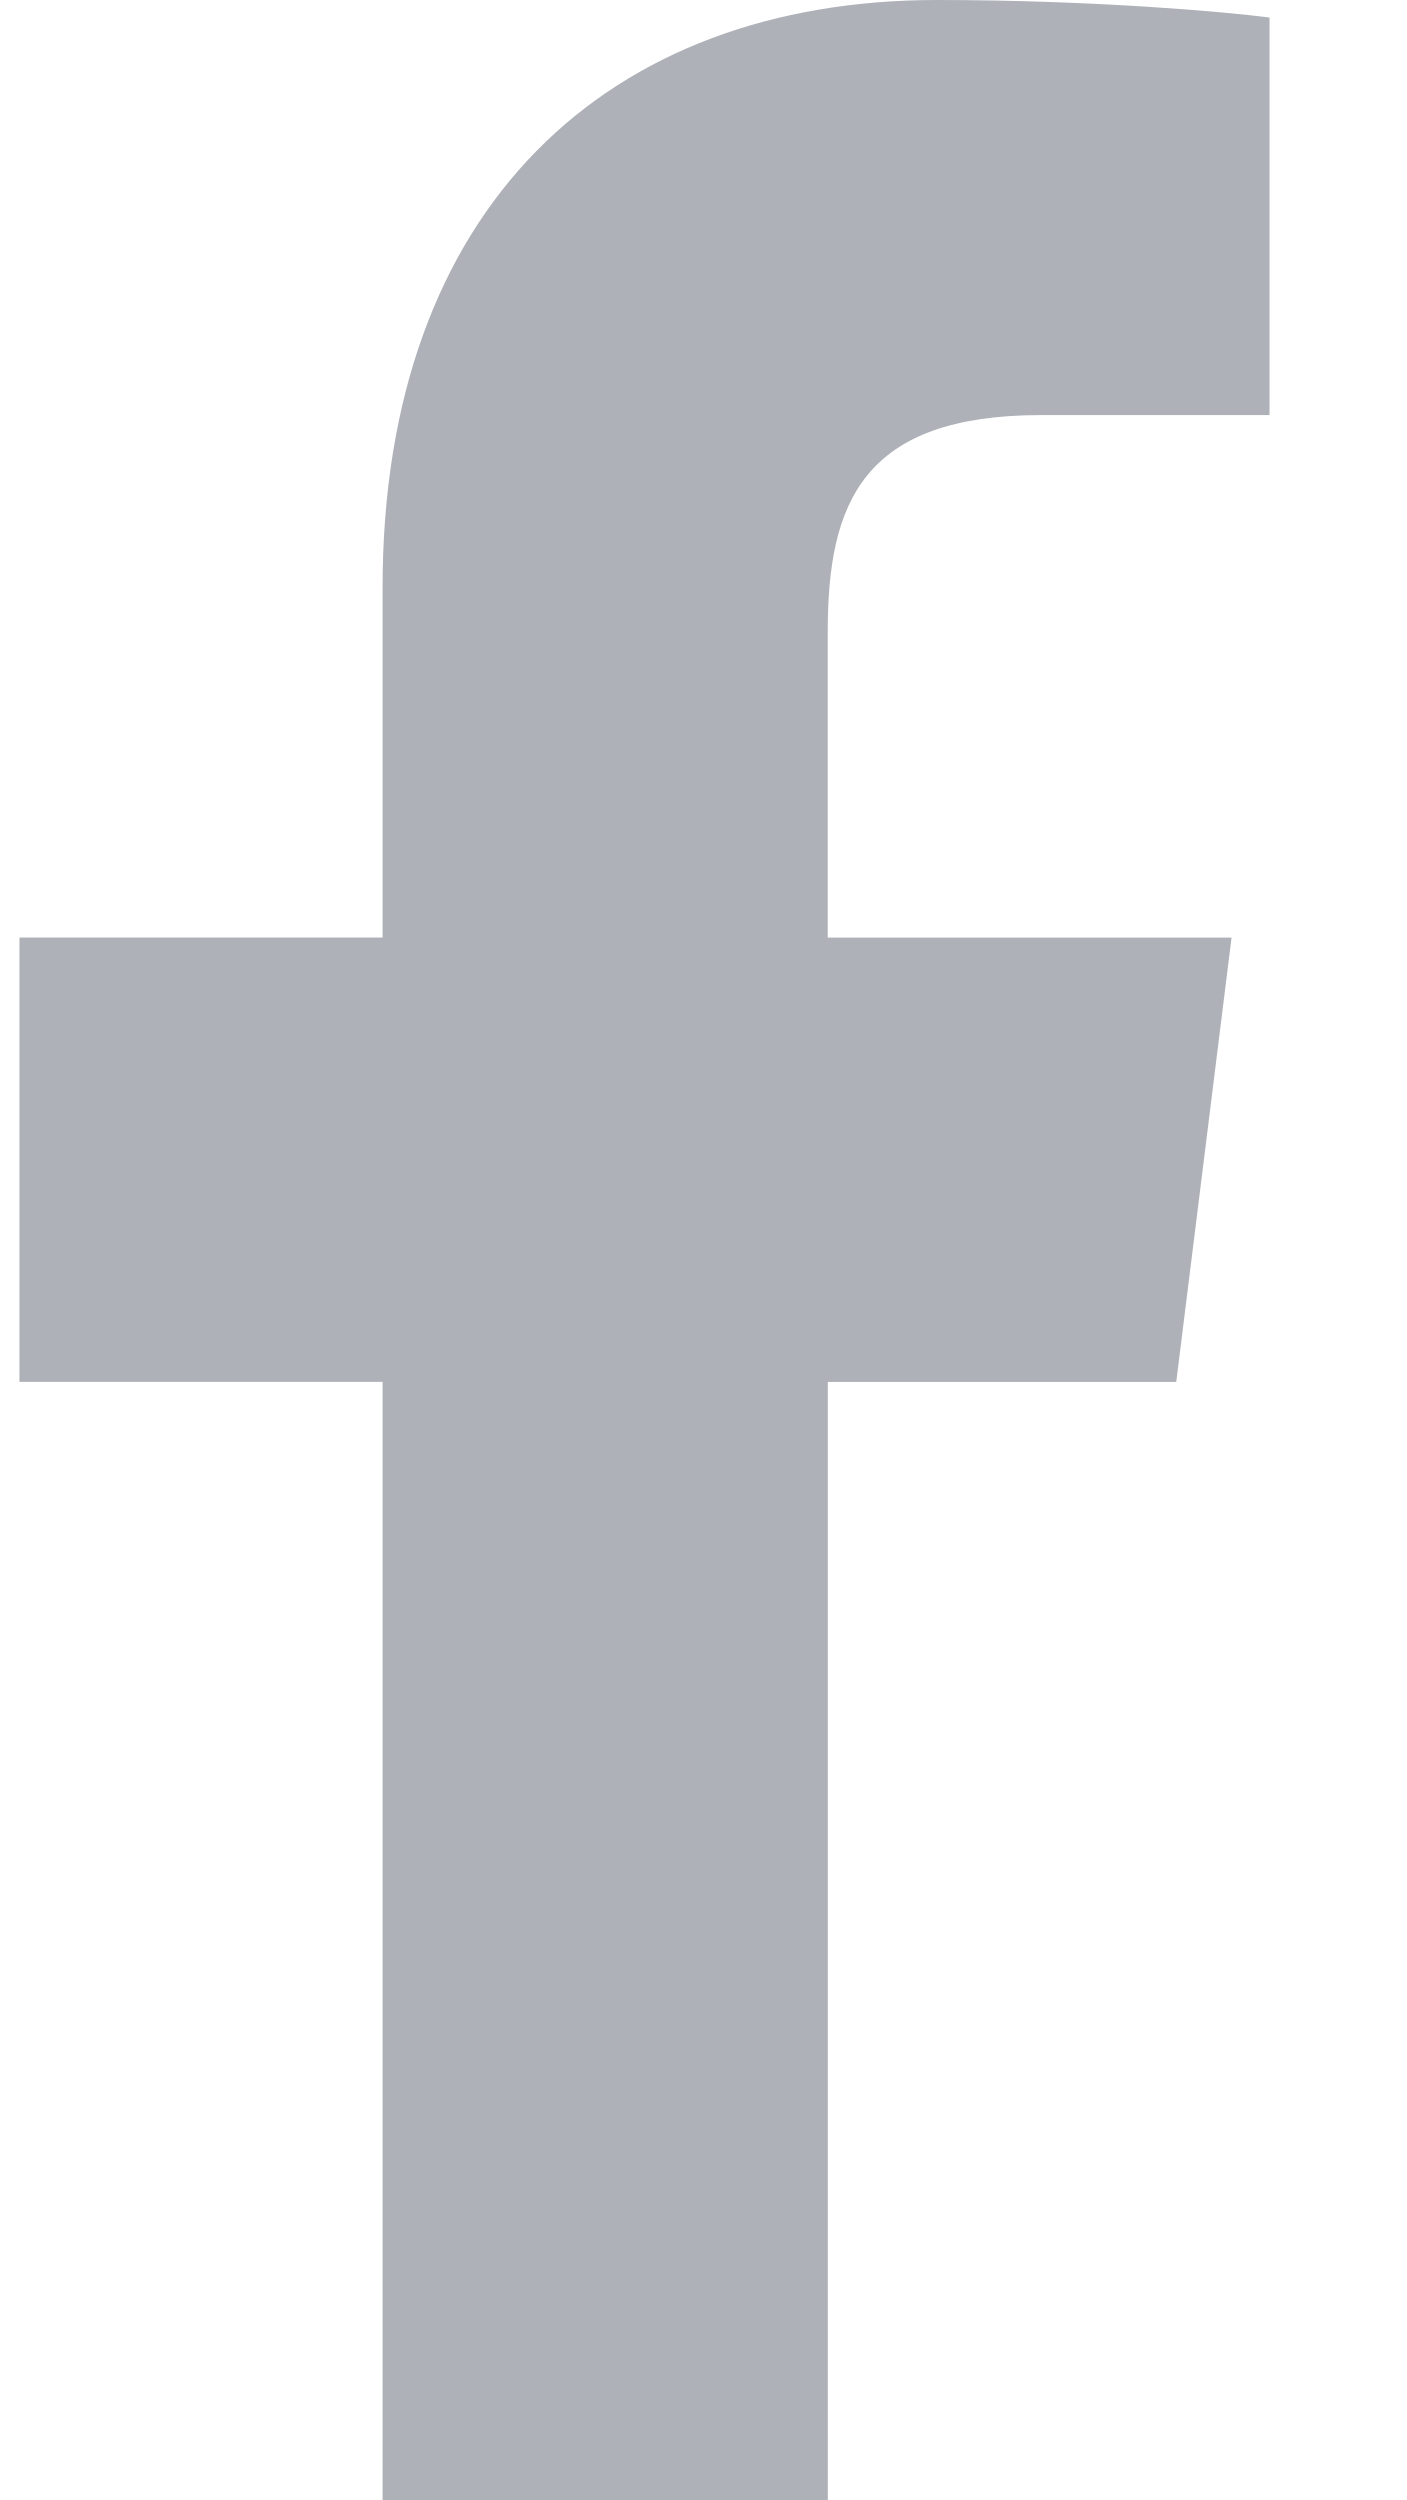
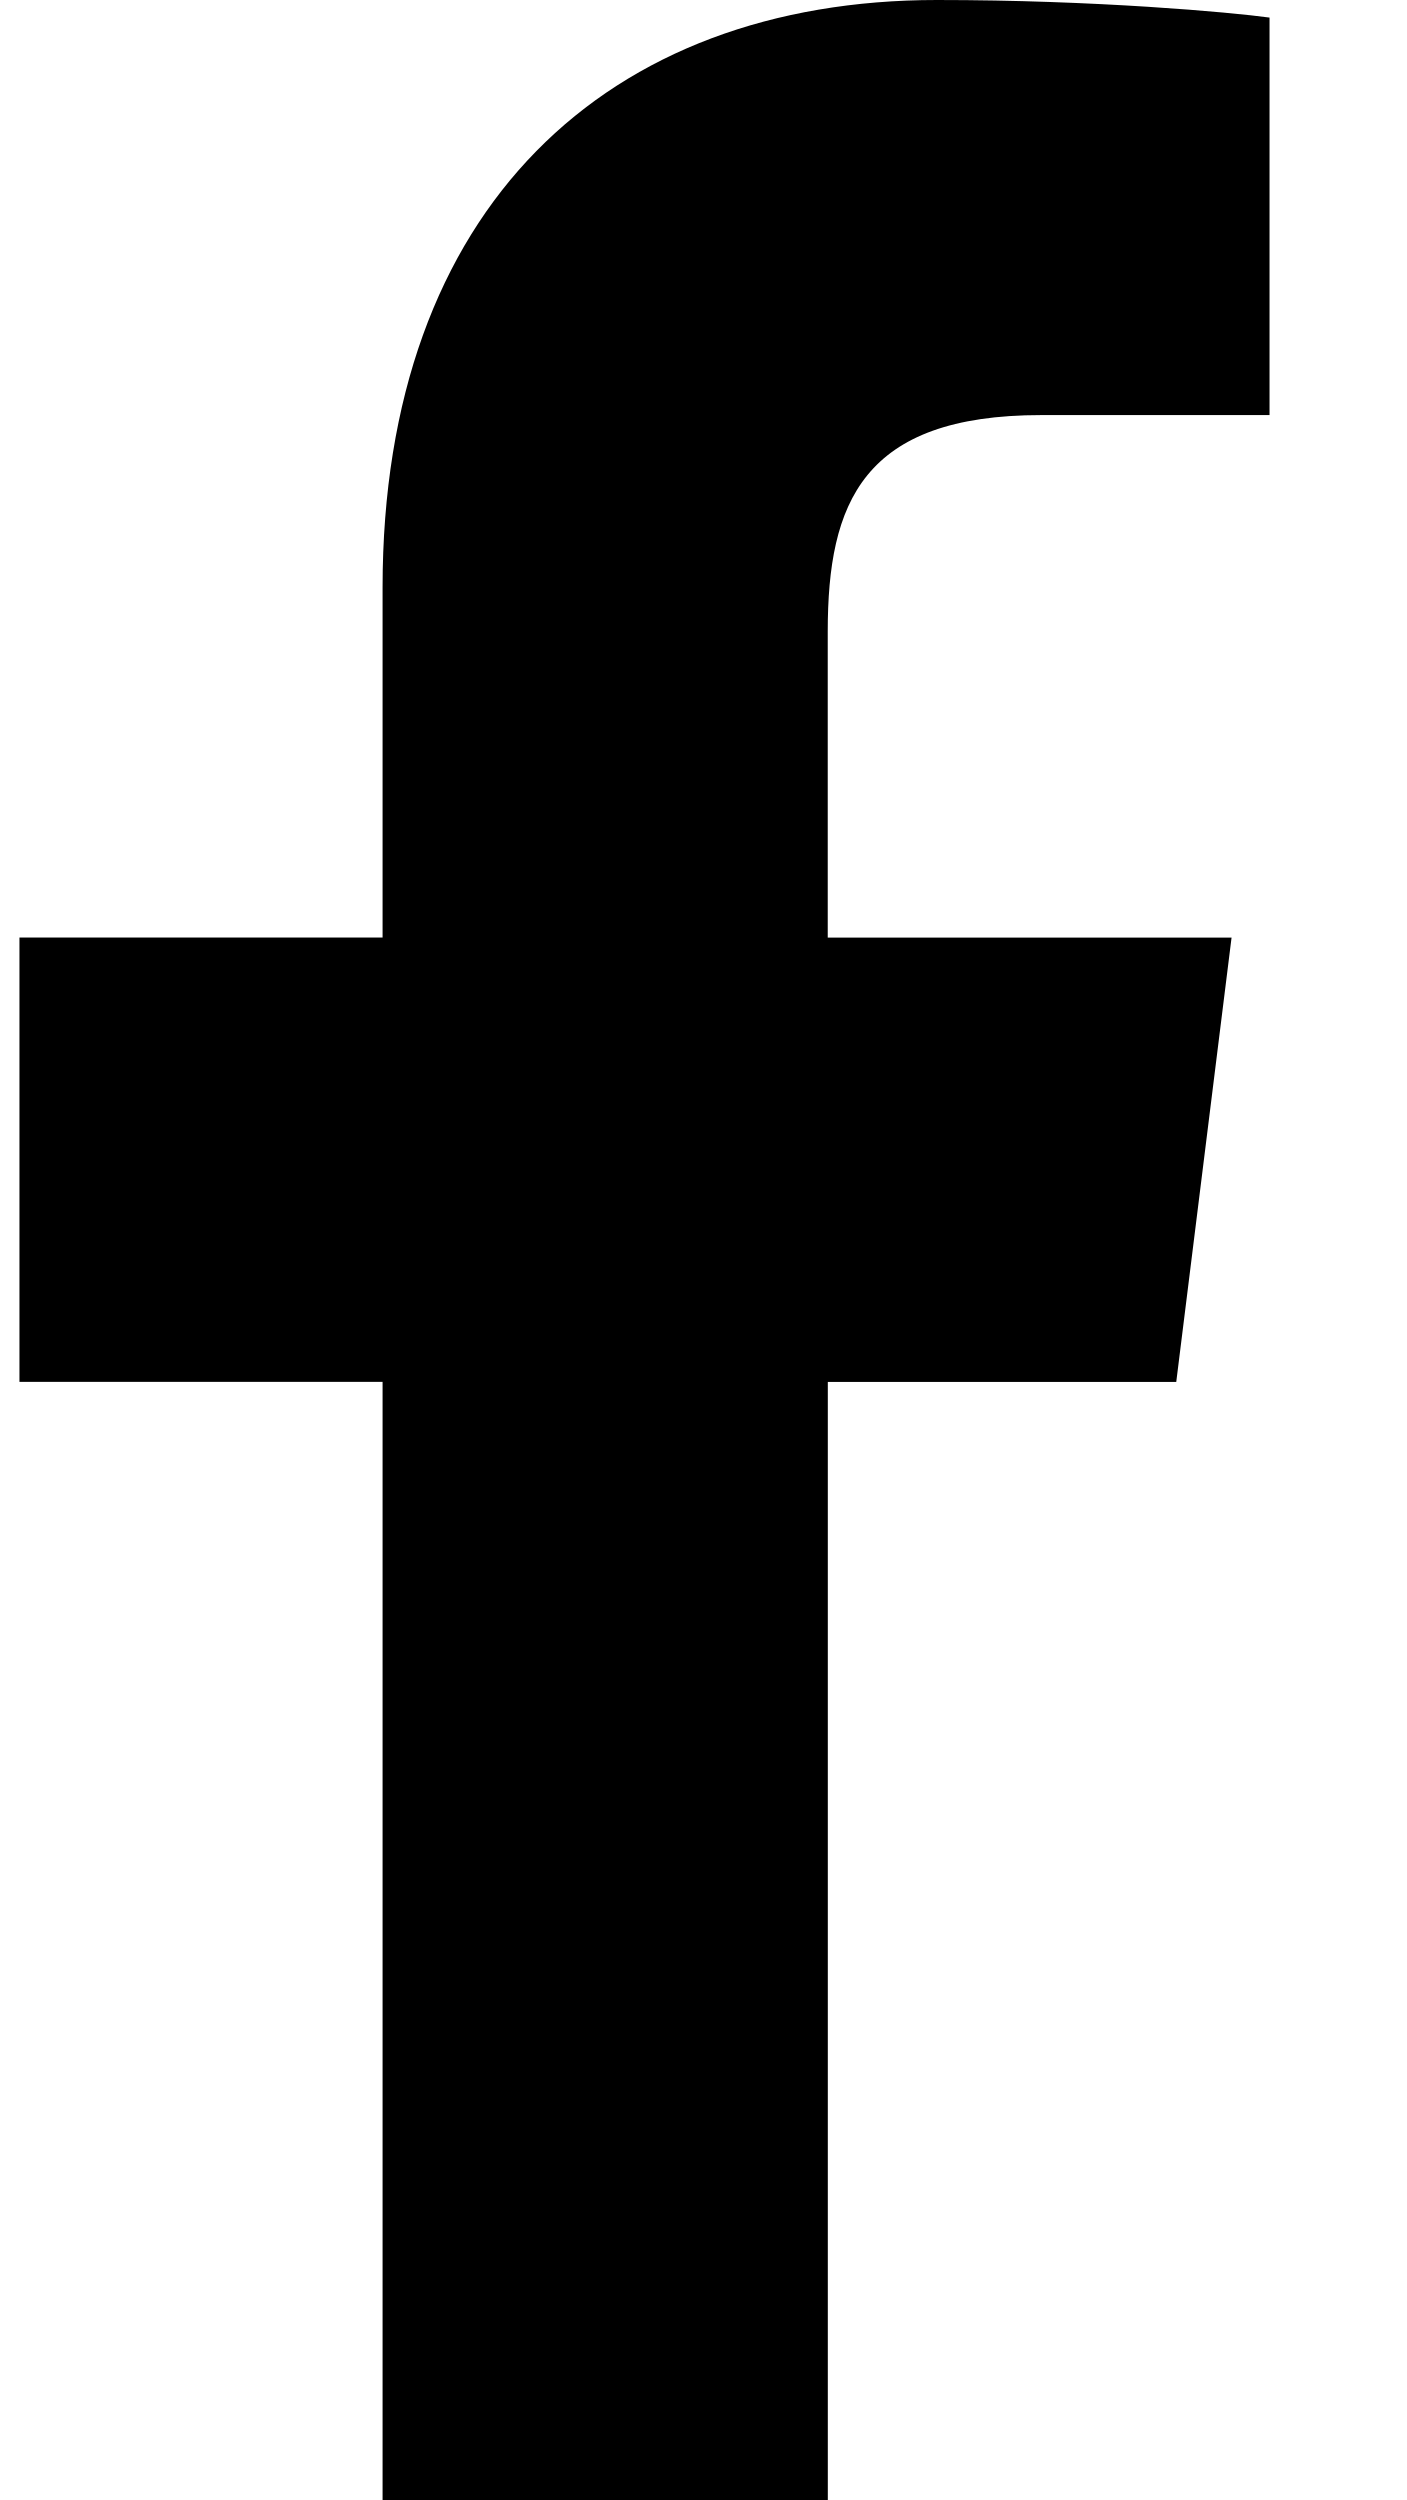
<svg xmlns="http://www.w3.org/2000/svg" version="1.1" width="18" height="32" viewBox="0 0 18 32">
-   <path fill="#afb1b8" d="M13.329 5.313h2.921v-5.088c-0.504-0.069-2.237-0.225-4.256-0.225-4.212 0-7.097 2.649-7.097 7.519v4.481h-4.648v5.688h4.648v14.312h5.699v-14.311h4.46l0.708-5.688h-5.169v-3.919c0.001-1.644 0.444-2.769 2.735-2.769z" />
+   <path d="M13.329 5.313h2.921v-5.088c-0.504-0.069-2.237-0.225-4.256-0.225-4.212 0-7.097 2.649-7.097 7.519v4.481h-4.648v5.688h4.648v14.312h5.699v-14.311h4.46l0.708-5.688h-5.169v-3.919c0.001-1.644 0.444-2.769 2.735-2.769z" />
</svg>
